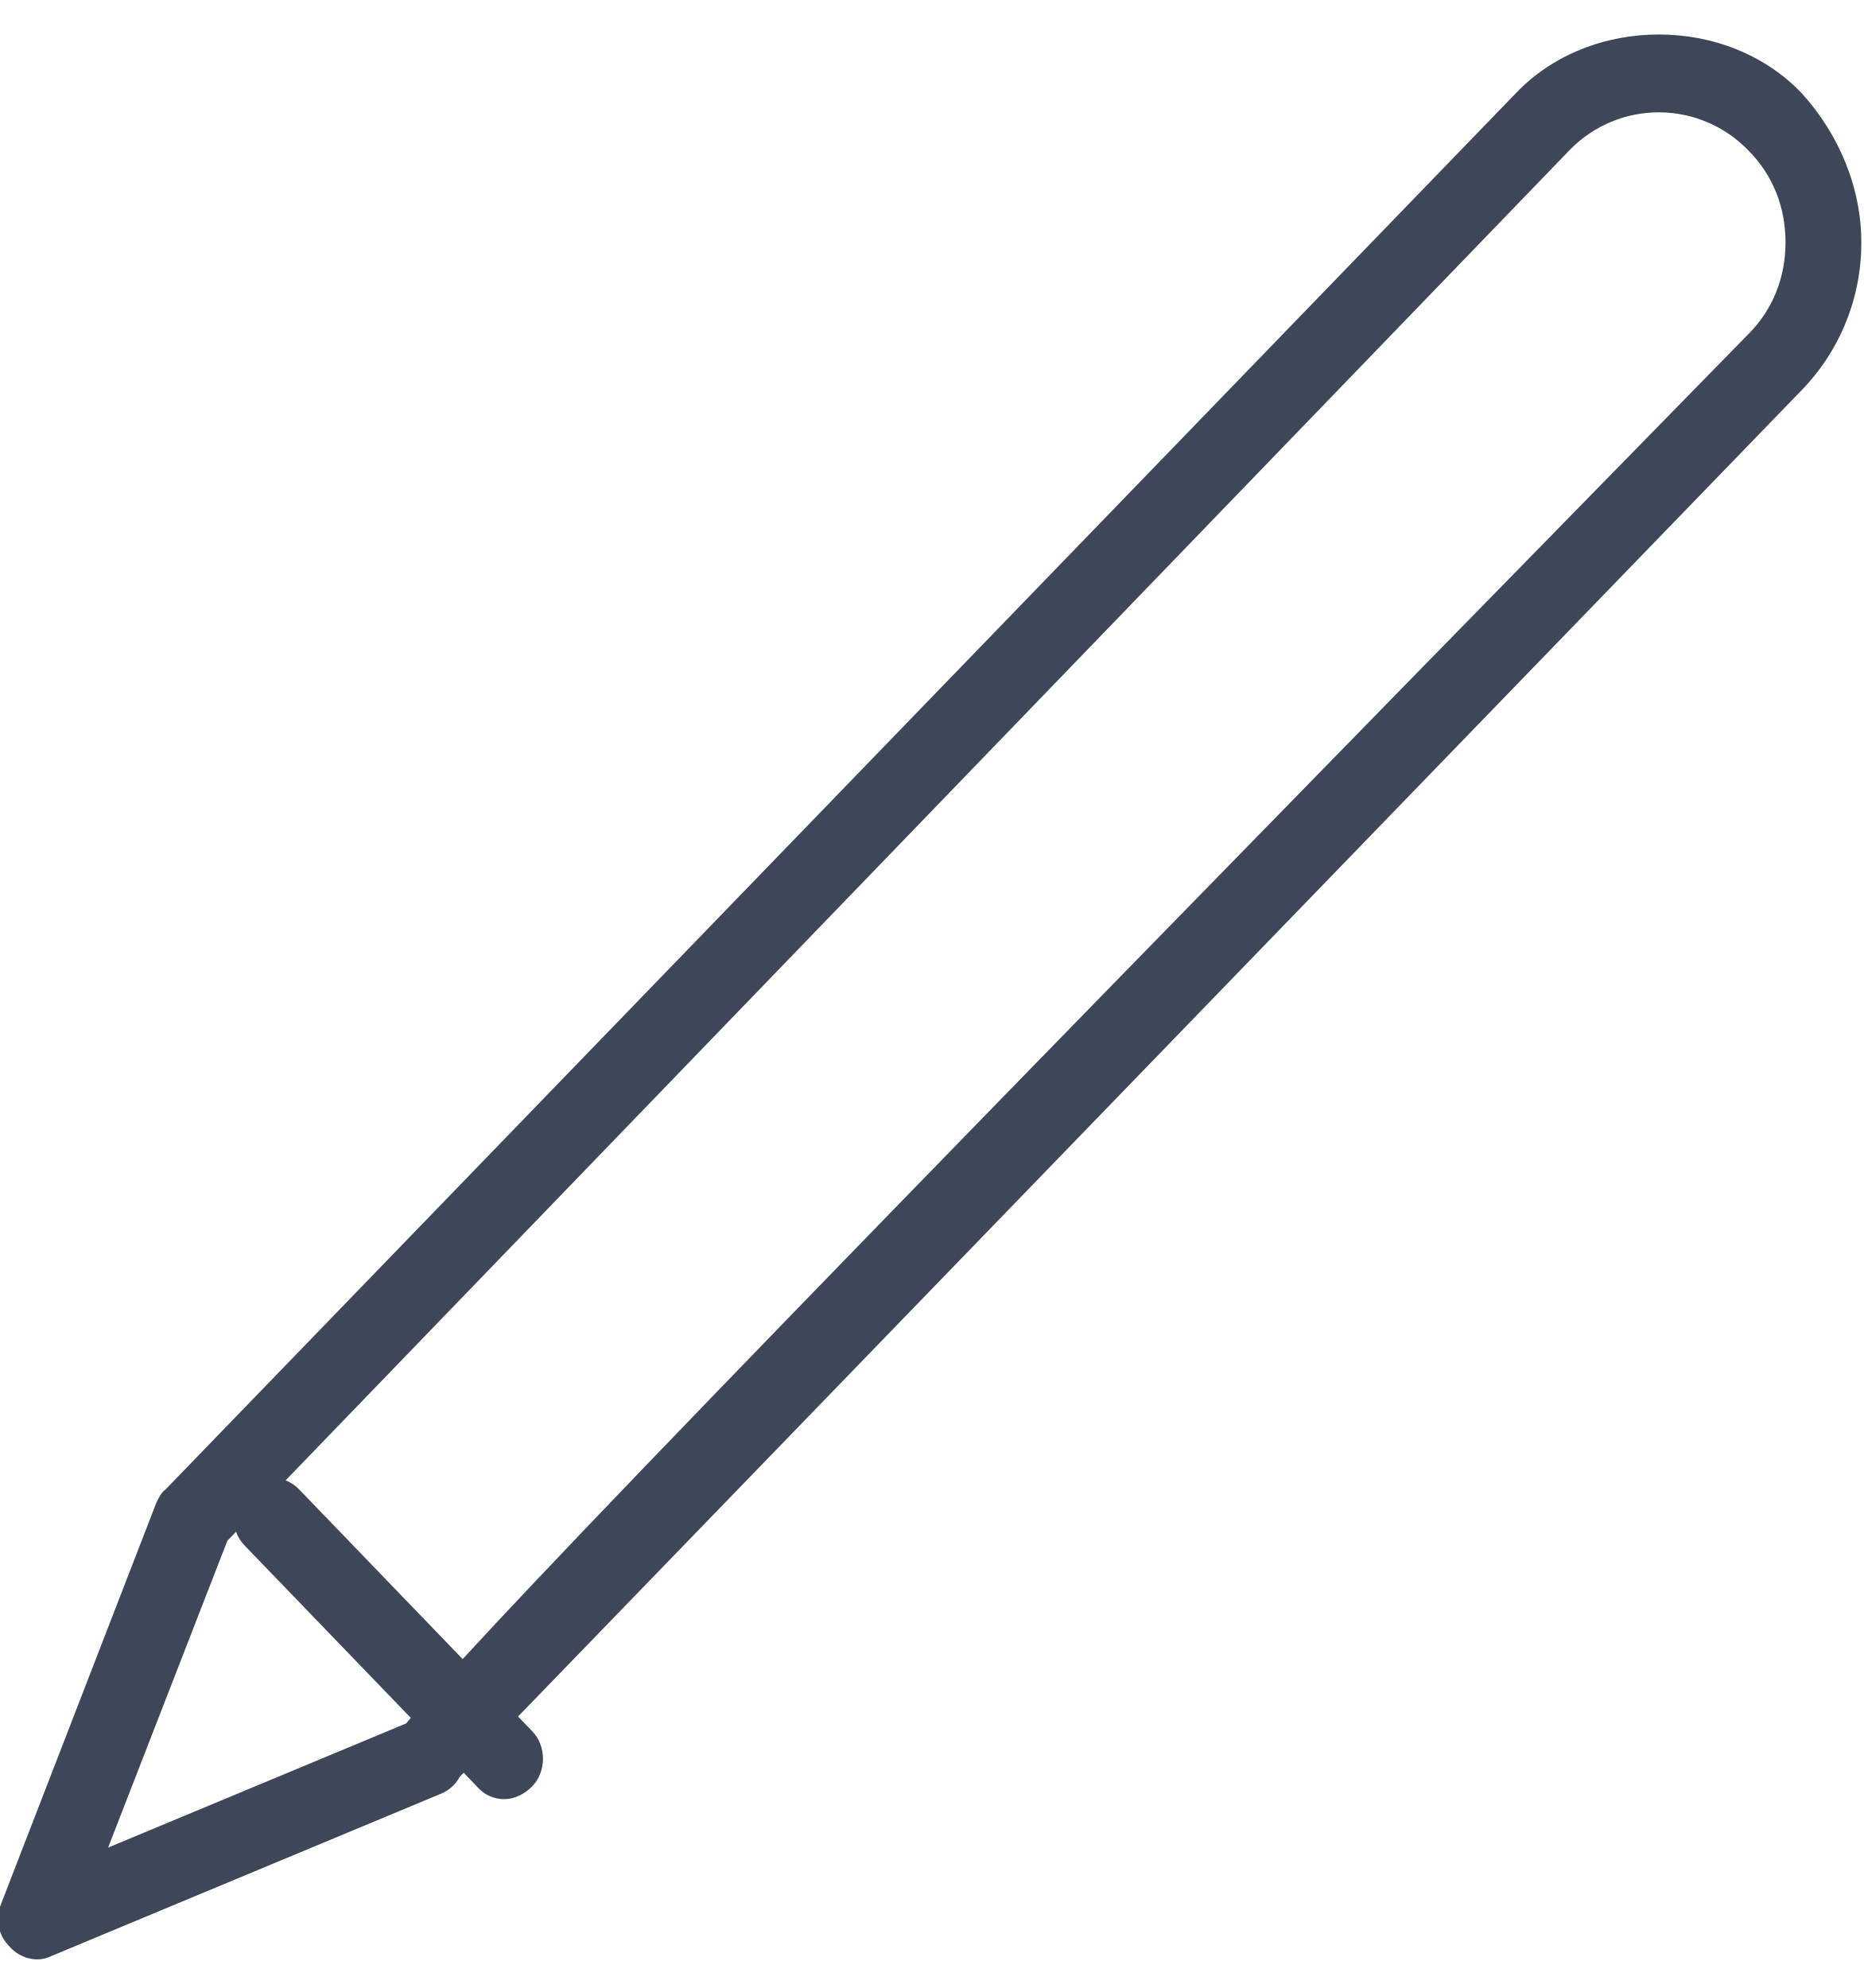
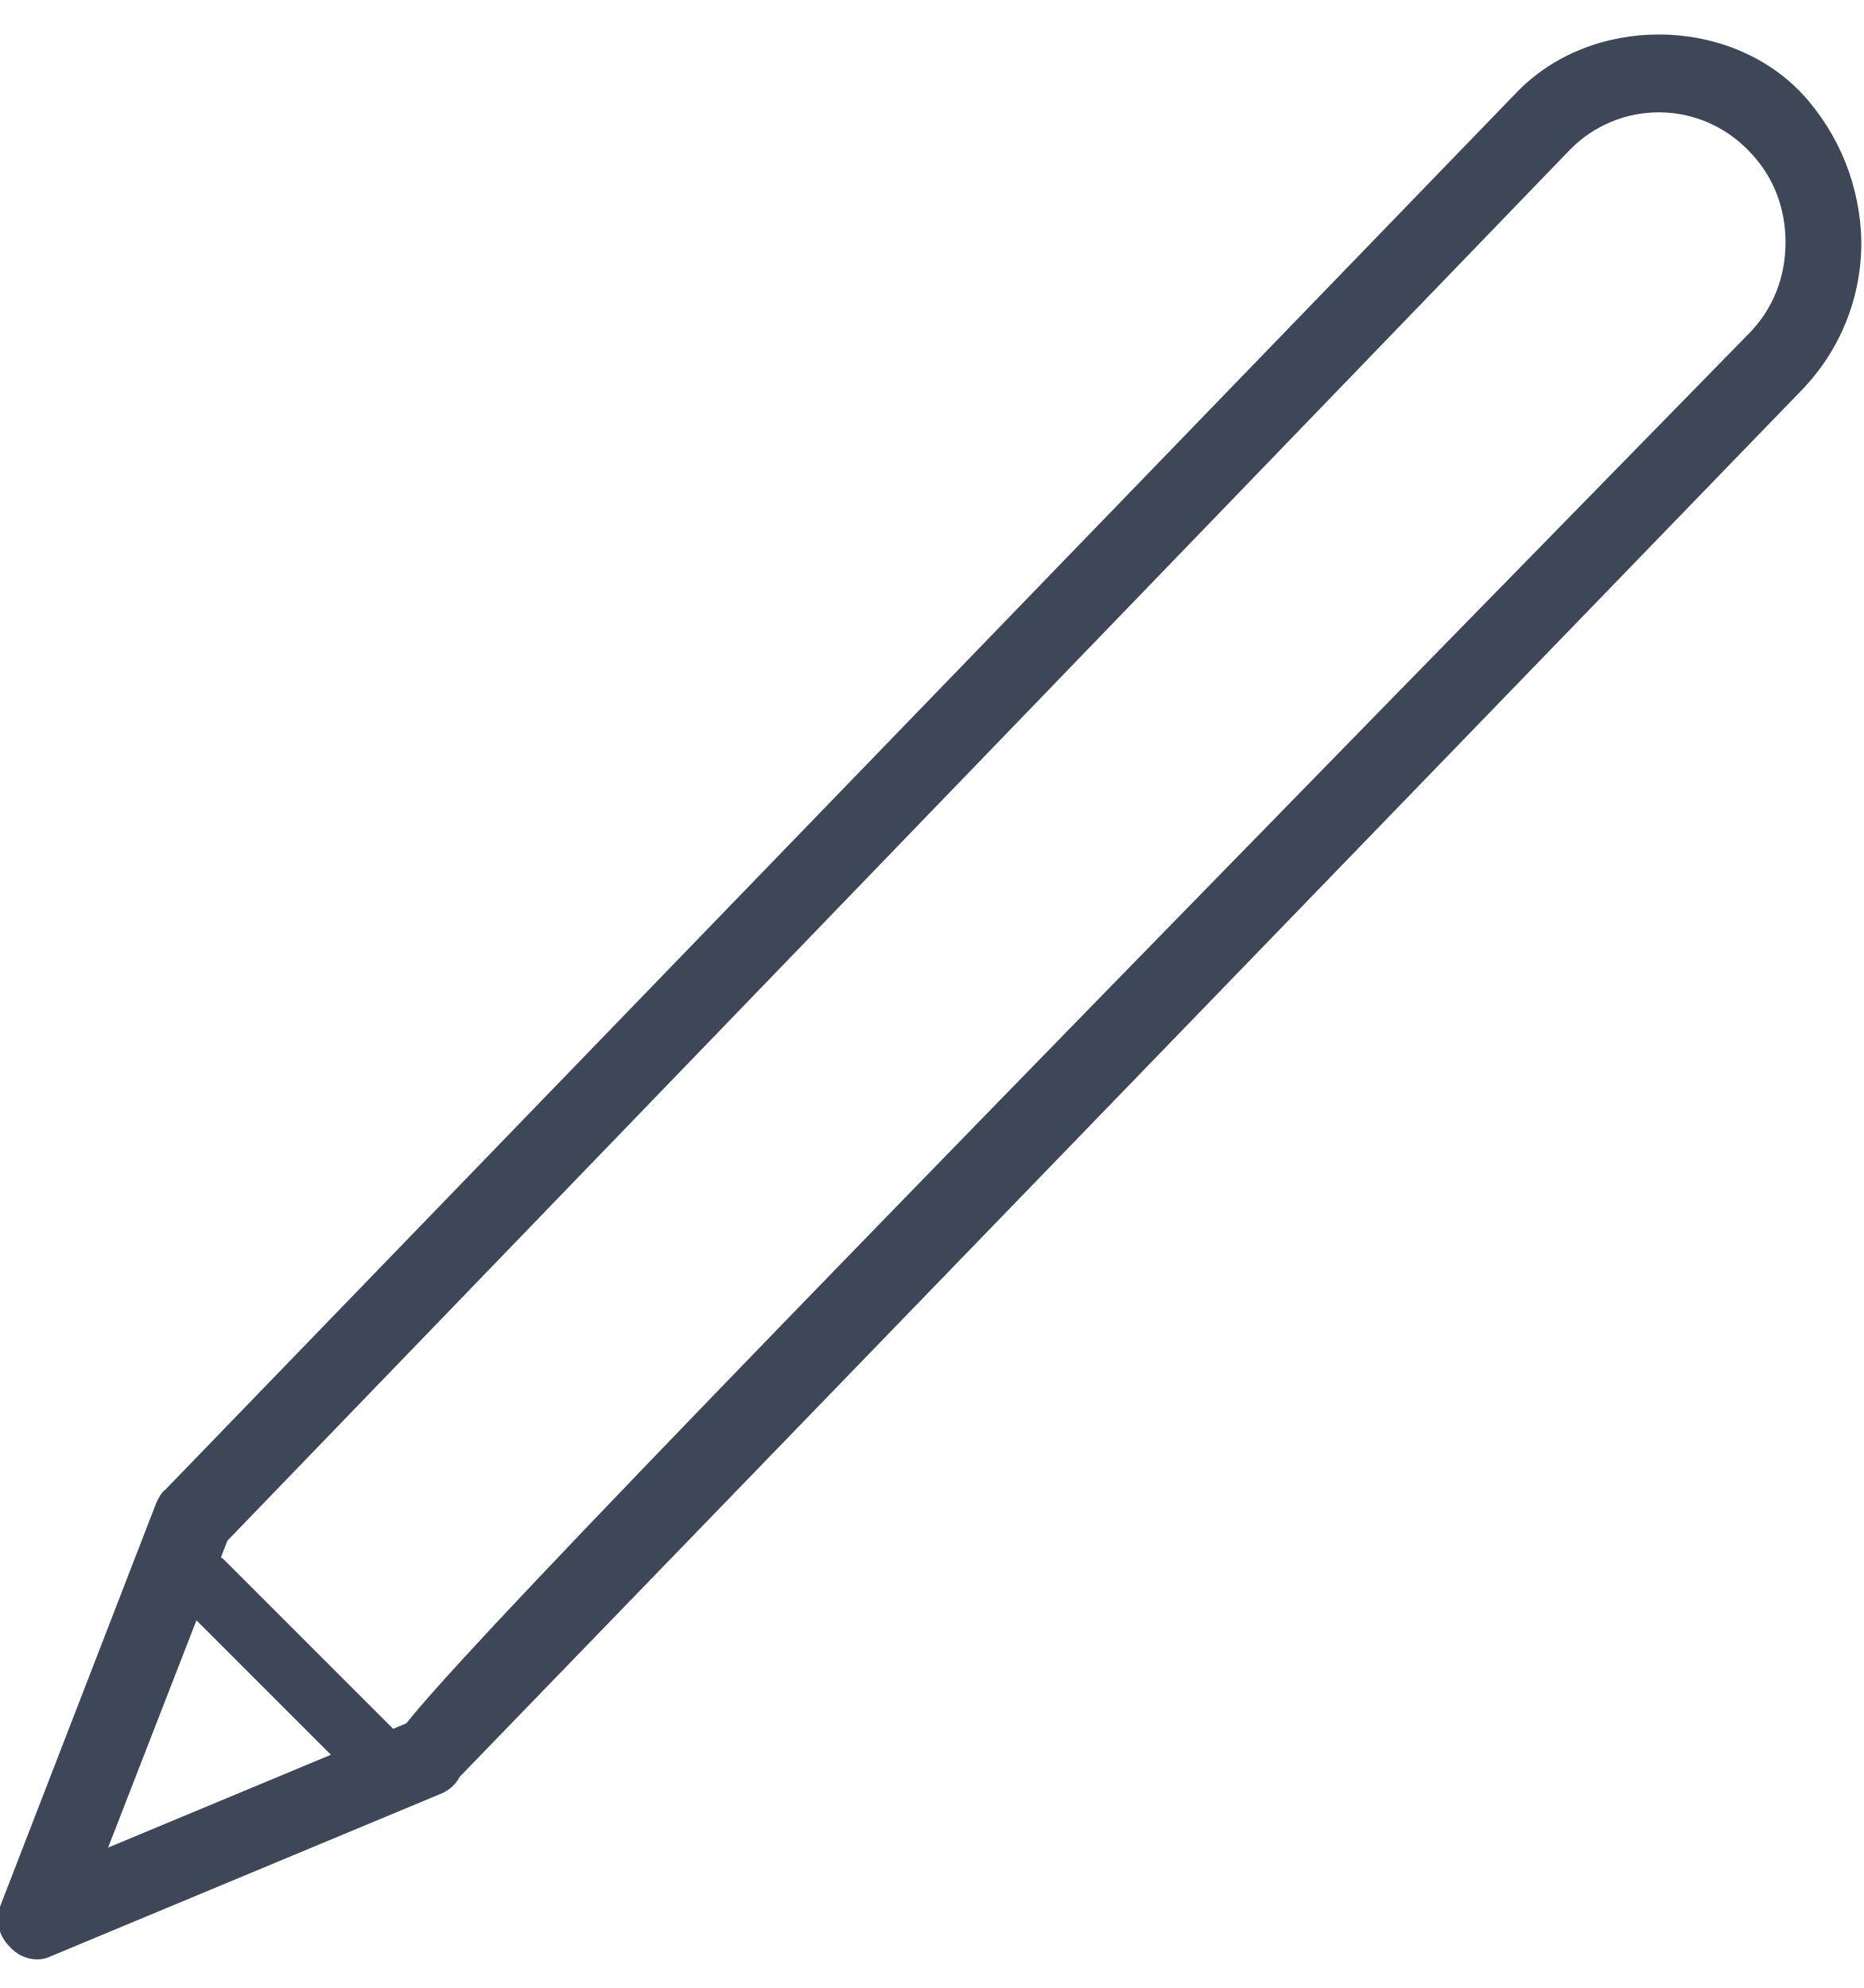
<svg xmlns="http://www.w3.org/2000/svg" width="15" height="16" fill="#3d4758" fill-rule="evenodd">
-   <path d="M1.83 12.4l-.96 2.47 2.4-1c.48-.6 2.5-2.7 10.8-11.18.2-.2.3-.46.3-.74s-.1-.54-.3-.74a1 1 0 0 0-1.43-.01L1.83 12.4zM.3 15.77a.3.3 0 0 1-.22-.1c-.1-.1-.12-.23-.07-.35l1.25-3.23c.02-.04.04-.08.07-.1L12.2.75c.6-.63 1.7-.63 2.3 0 .3.33.48.76.48 1.2a1.7 1.7 0 0 1-.48 1.19L3.7 14.3a.3.3 0 0 1-.16.14l-3.12 1.3c-.04.02-.08.03-.12.03z" />
-   <path d="M4.06 14.48c-.08 0-.16-.03-.22-.1l-1.87-1.94c-.12-.12-.12-.33 0-.45a.3.3 0 0 1 .44 0l1.87 1.94c.12.12.12.33 0 .45-.06.06-.14.1-.22.1" />
+   <path d="M1.83 12.4l-.96 2.47 2.4-1c.48-.6 2.5-2.7 10.8-11.18.2-.2.3-.46.3-.74s-.1-.54-.3-.74a1 1 0 0 0-1.43-.01L1.83 12.4zM.3 15.77a.3.3 0 0 1-.22-.1c-.1-.1-.12-.23-.07-.35l1.25-3.23c.02-.04.04-.08.07-.1L12.2.75c.6-.63 1.7-.63 2.3 0a1.8 1.8 0 0 1 .48 1.2 1.7 1.7 0 0 1-.48 1.19L3.7 14.3a.3.3 0 0 1-.16.14l-3.12 1.3c-.04.02-.08.03-.12.03z" />
+   <path d="M3.12 14.48c-.06 0-.13-.02-.18-.08l-1.5-1.5c-.1-.1-.1-.26 0-.35.05-.05.1-.07.18-.07s.13.03.18.07l1.5 1.5c.1.1.1.26 0 .35-.05.05-.1.08-.18.08" />
</svg>
